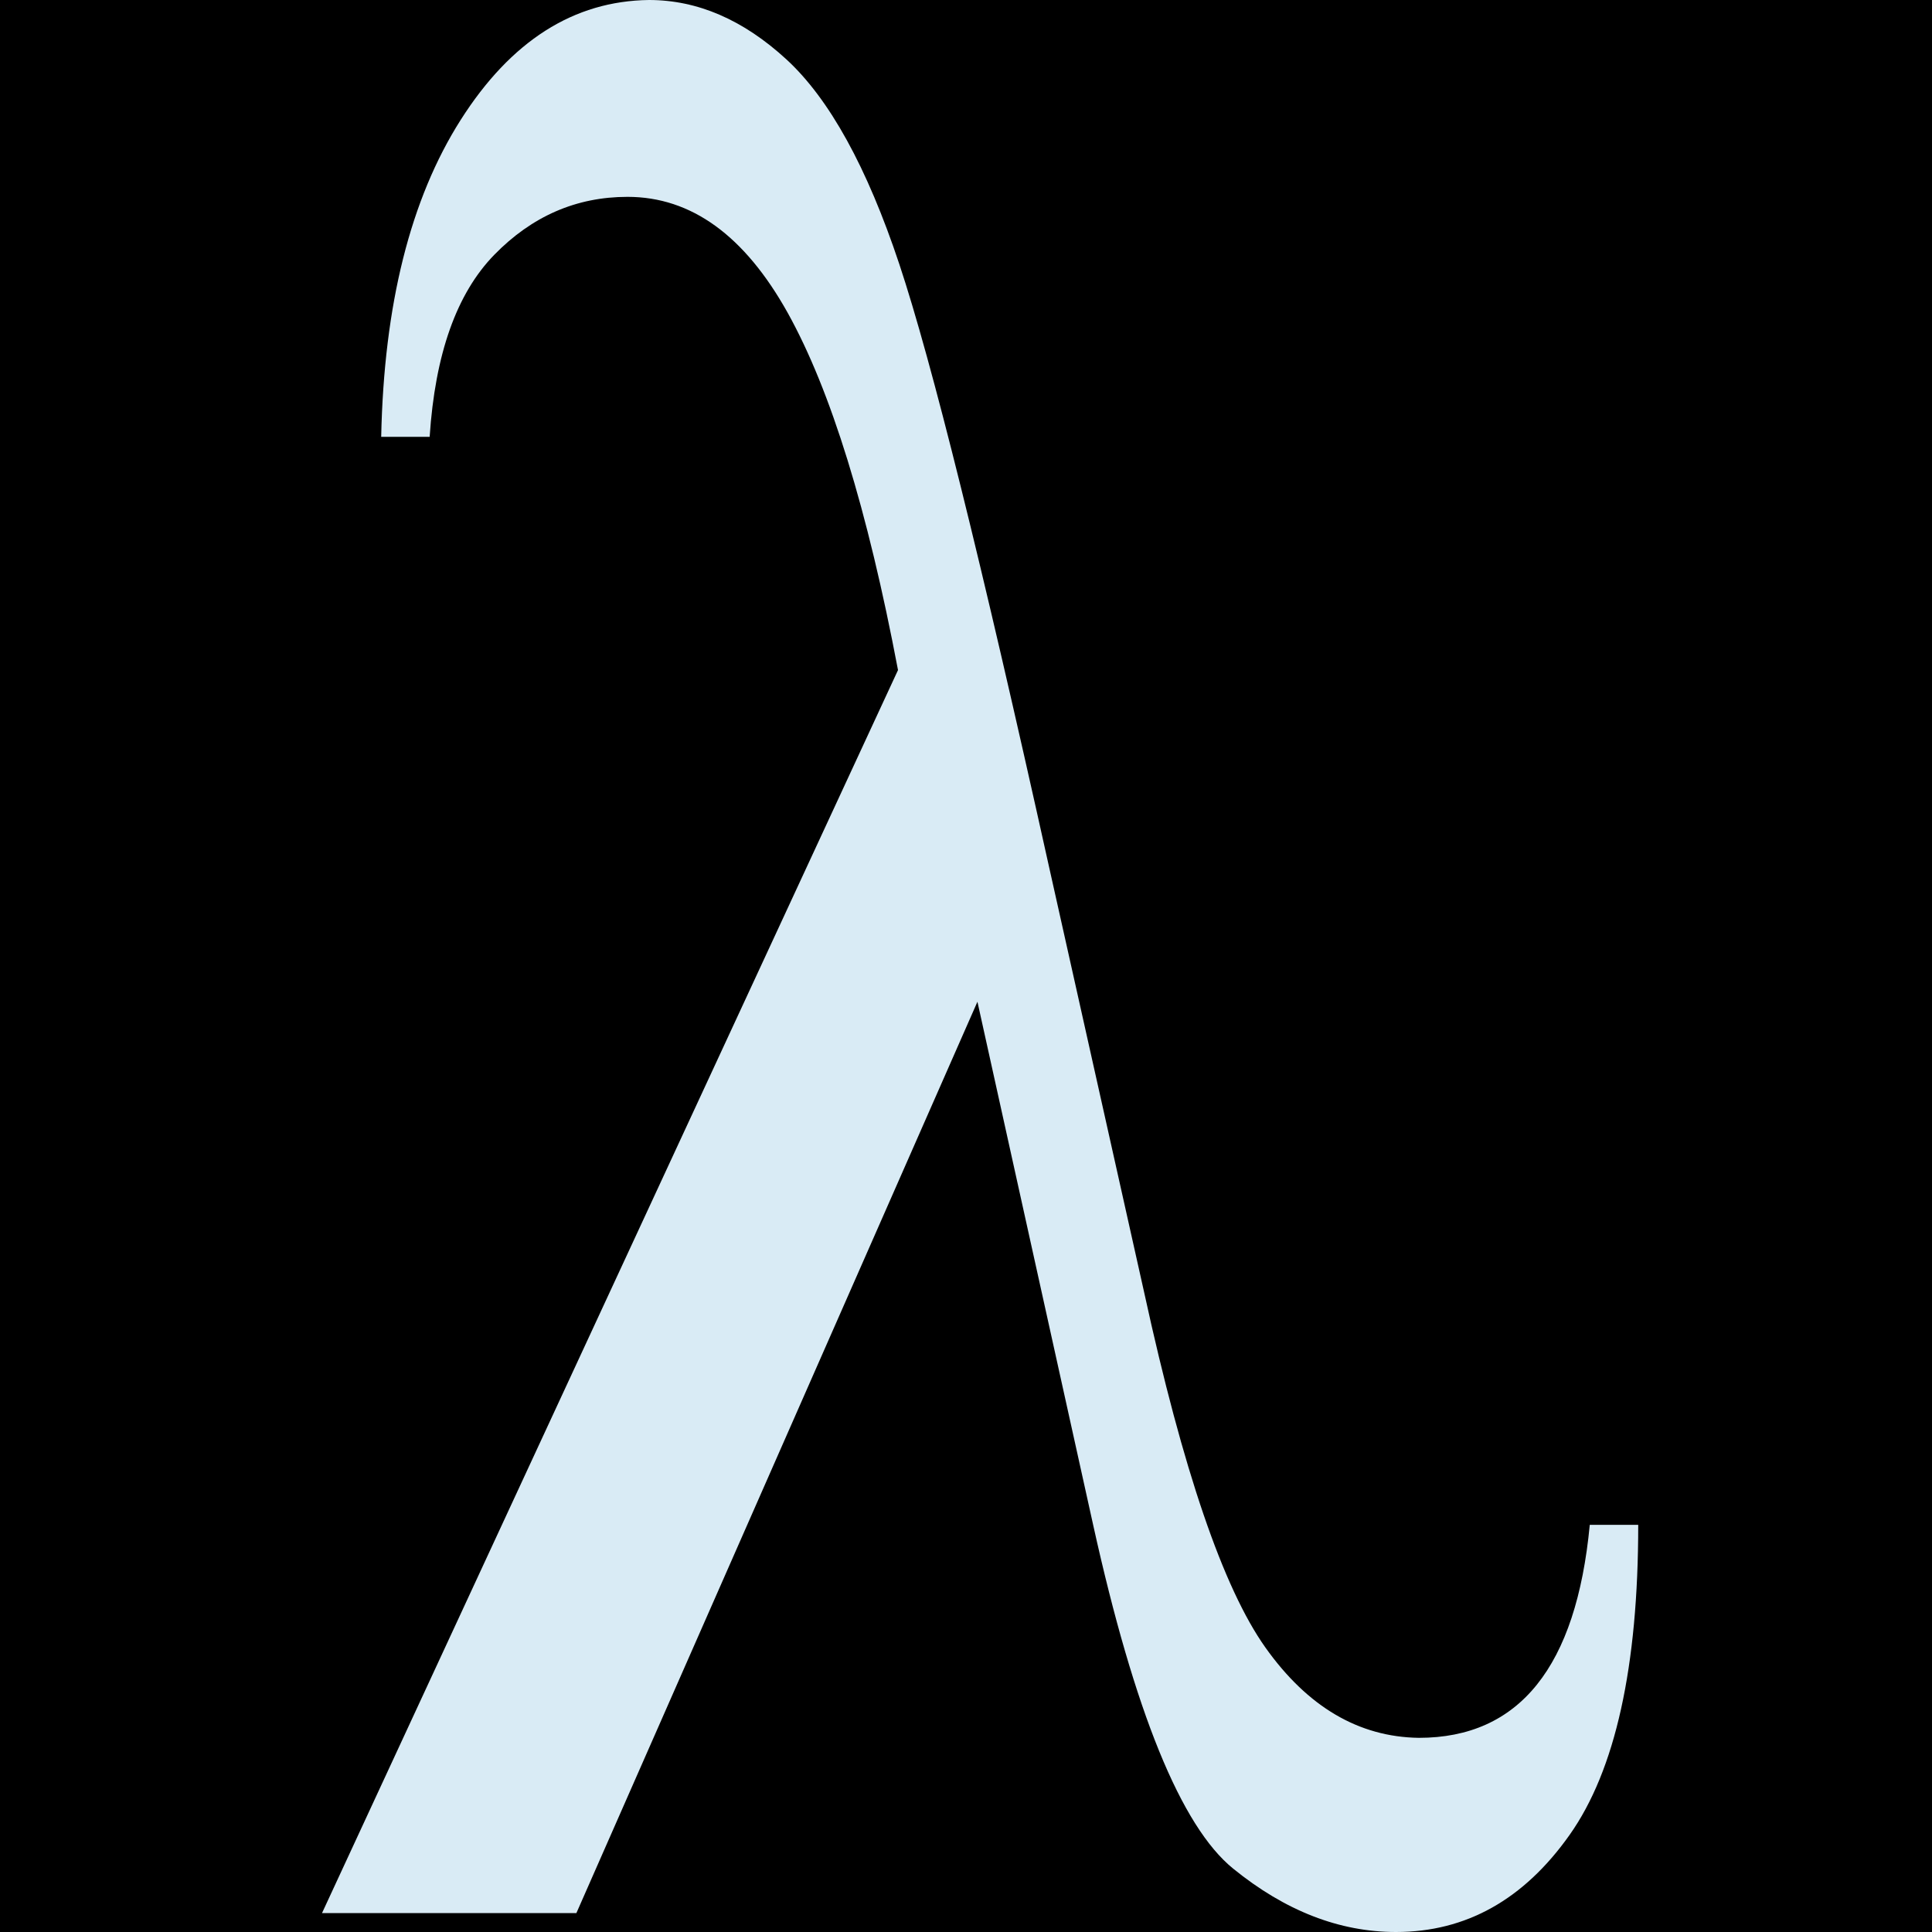
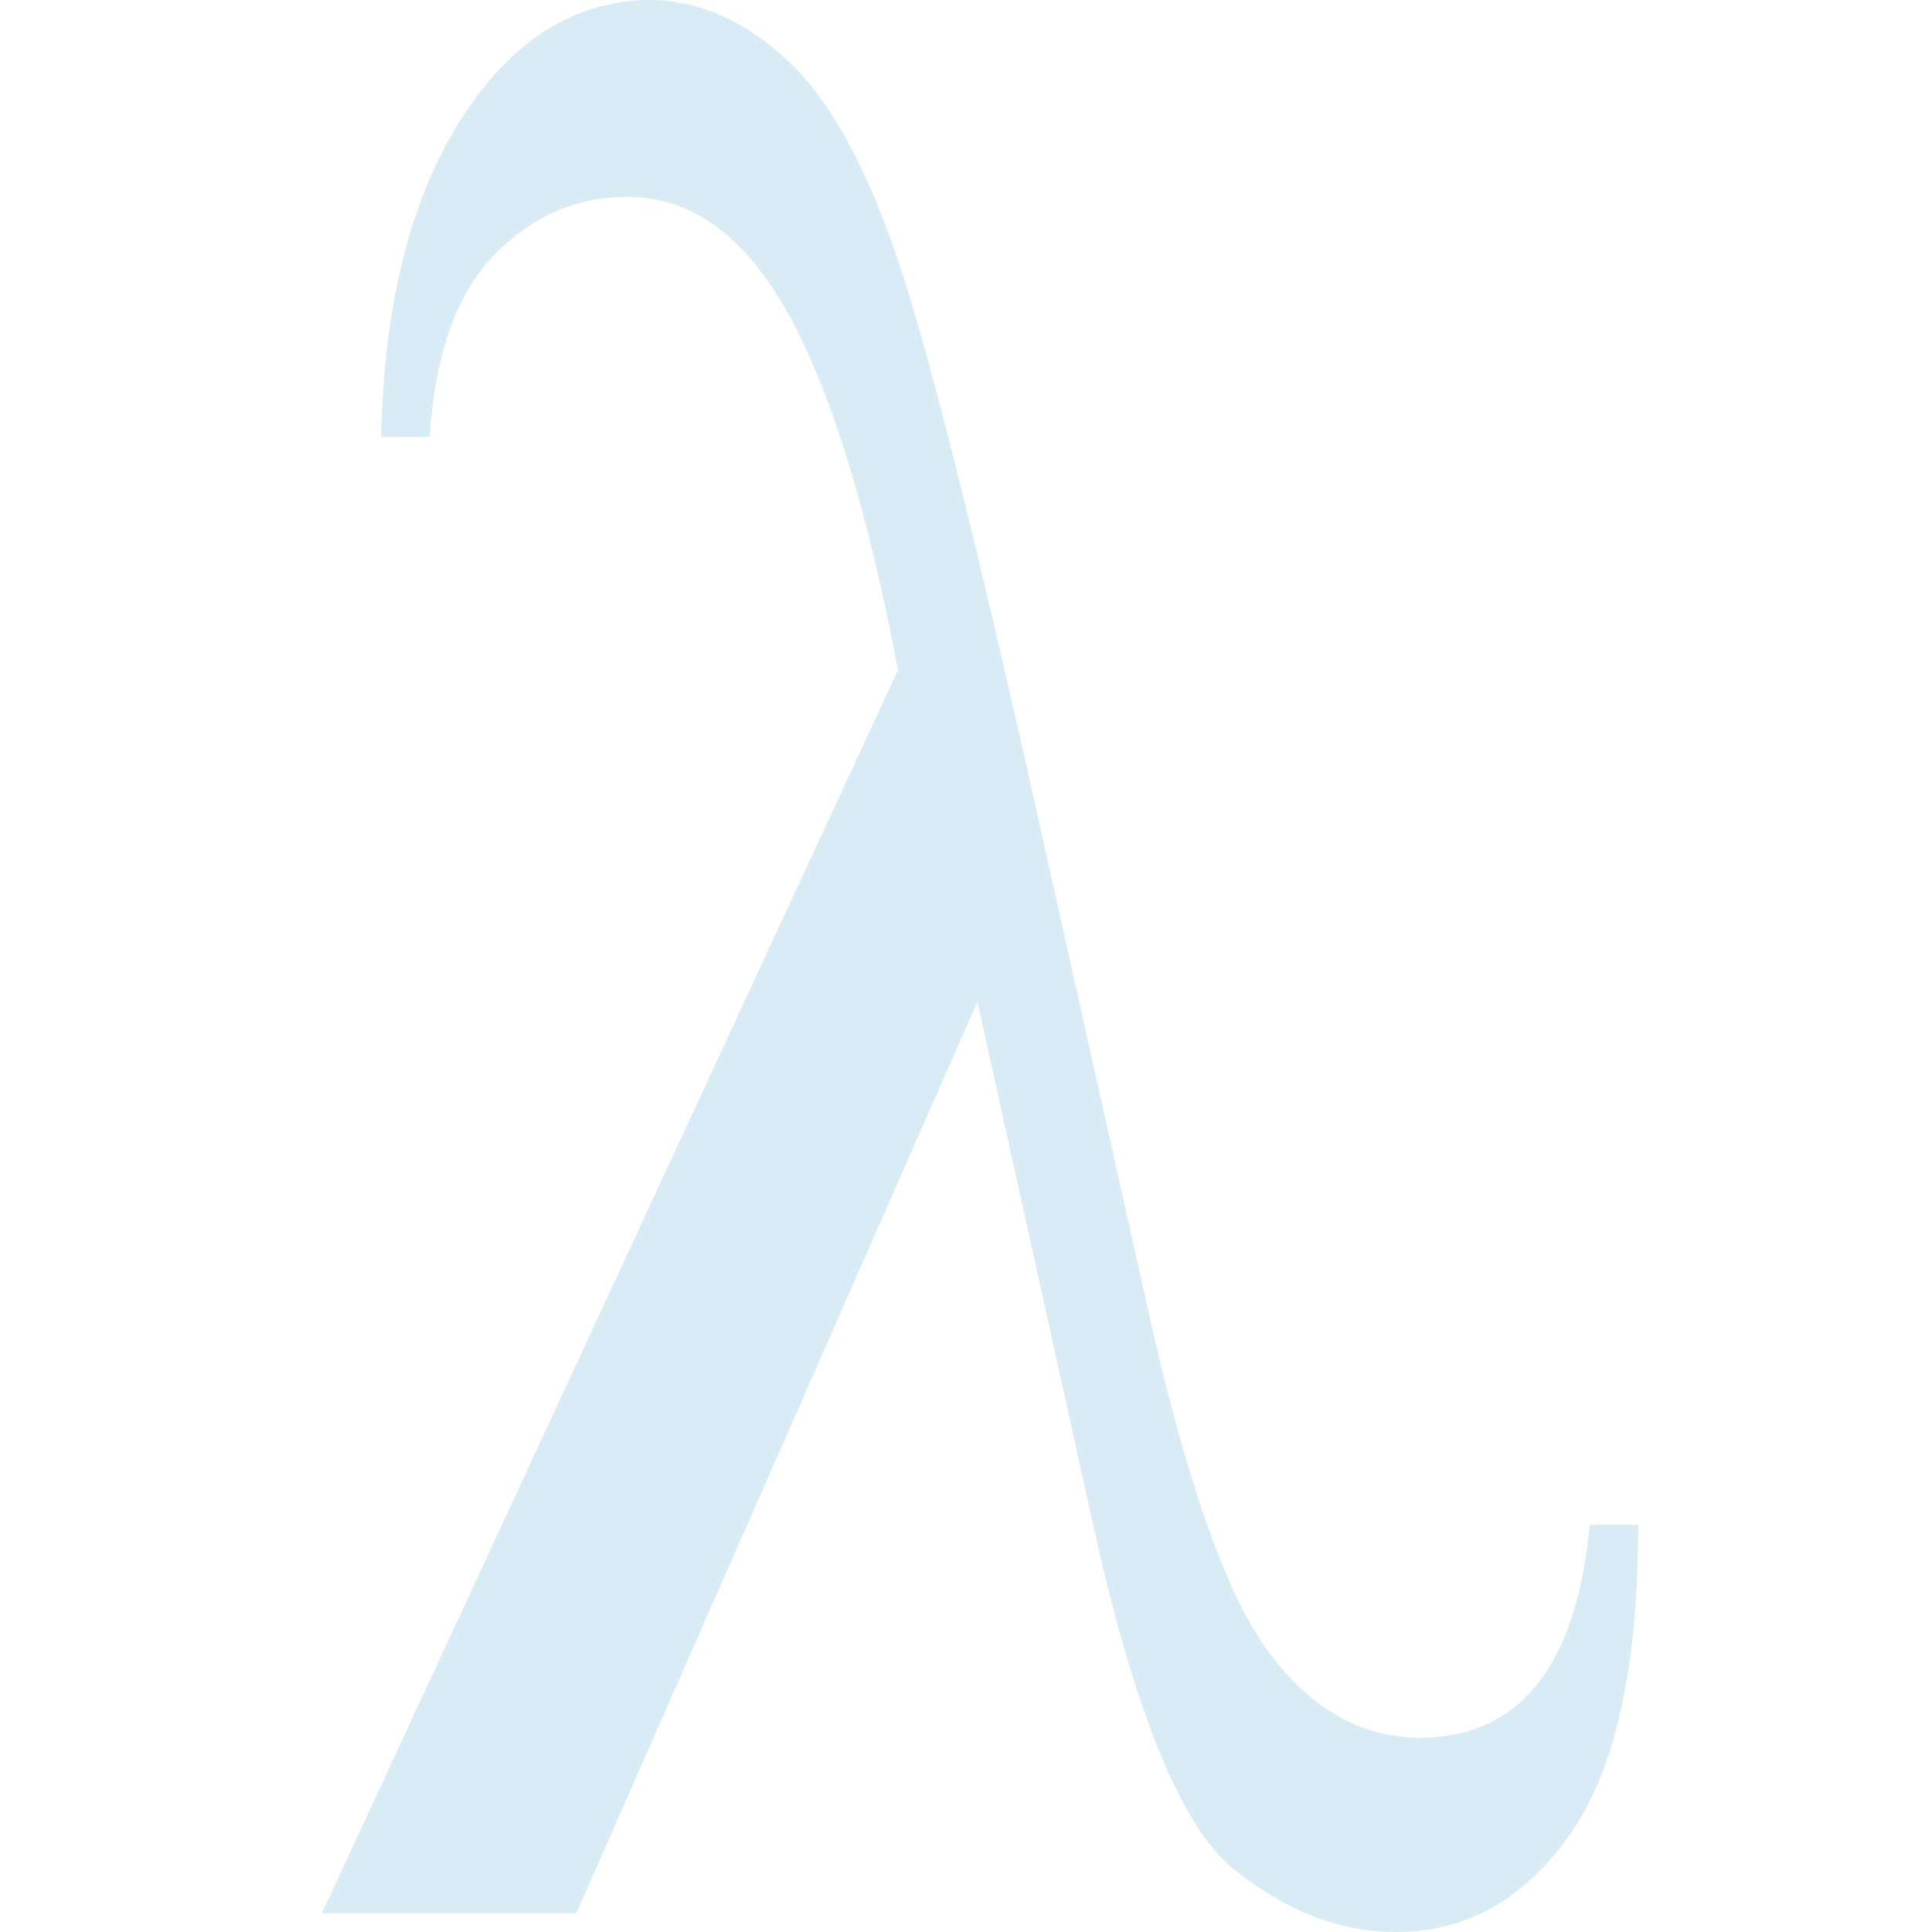
- <svg xmlns="http://www.w3.org/2000/svg" width="36px" height="36px" viewBox="0 0 36 36" version="1.1" style="background: #000000;">
+ <svg xmlns="http://www.w3.org/2000/svg" width="36px" height="36px" viewBox="0 0 36 36" version="1.1">
  <g id="scheme-logo" stroke="none" stroke-width="1" fill="none" fill-rule="evenodd">
-     <rect fill="#000000" x="0" y="0" width="36" height="36" />
    <path d="M29.623,7.587 L30.526,7.587 C30.526,4.941 30.1,3.015 29.247,1.809 C28.394,0.603 27.316,0 26.012,0 C24.959,0 23.947,0.394 22.978,1.181 C22.008,1.968 21.139,4.103 20.369,7.587 L18.213,17.334 L10.74,0.352 L6,0.352 L16.733,23.514 C16.165,26.512 15.479,28.731 14.677,30.172 C13.874,31.612 12.88,32.332 11.693,32.332 C10.74,32.332 9.912,31.972 9.21,31.252 C8.508,30.532 8.107,29.401 8.006,27.86 L7.103,27.86 C7.154,30.322 7.647,32.29 8.583,33.764 C9.519,35.238 10.69,35.983 12.094,36 C12.997,36 13.849,35.632 14.652,34.895 C15.454,34.158 16.156,32.885 16.758,31.076 C17.36,29.267 18.288,25.532 19.542,19.872 L21.322,11.908 C22.041,8.609 22.794,6.406 23.579,5.301 C24.365,4.195 25.318,3.634 26.438,3.618 C28.311,3.618 29.372,4.941 29.623,7.587 Z" id="path10" fill="#D9EBF5" transform="translate(18.26295, 18) scale(1, -1) translate(-18.26295, -18) " />
  </g>
</svg>
